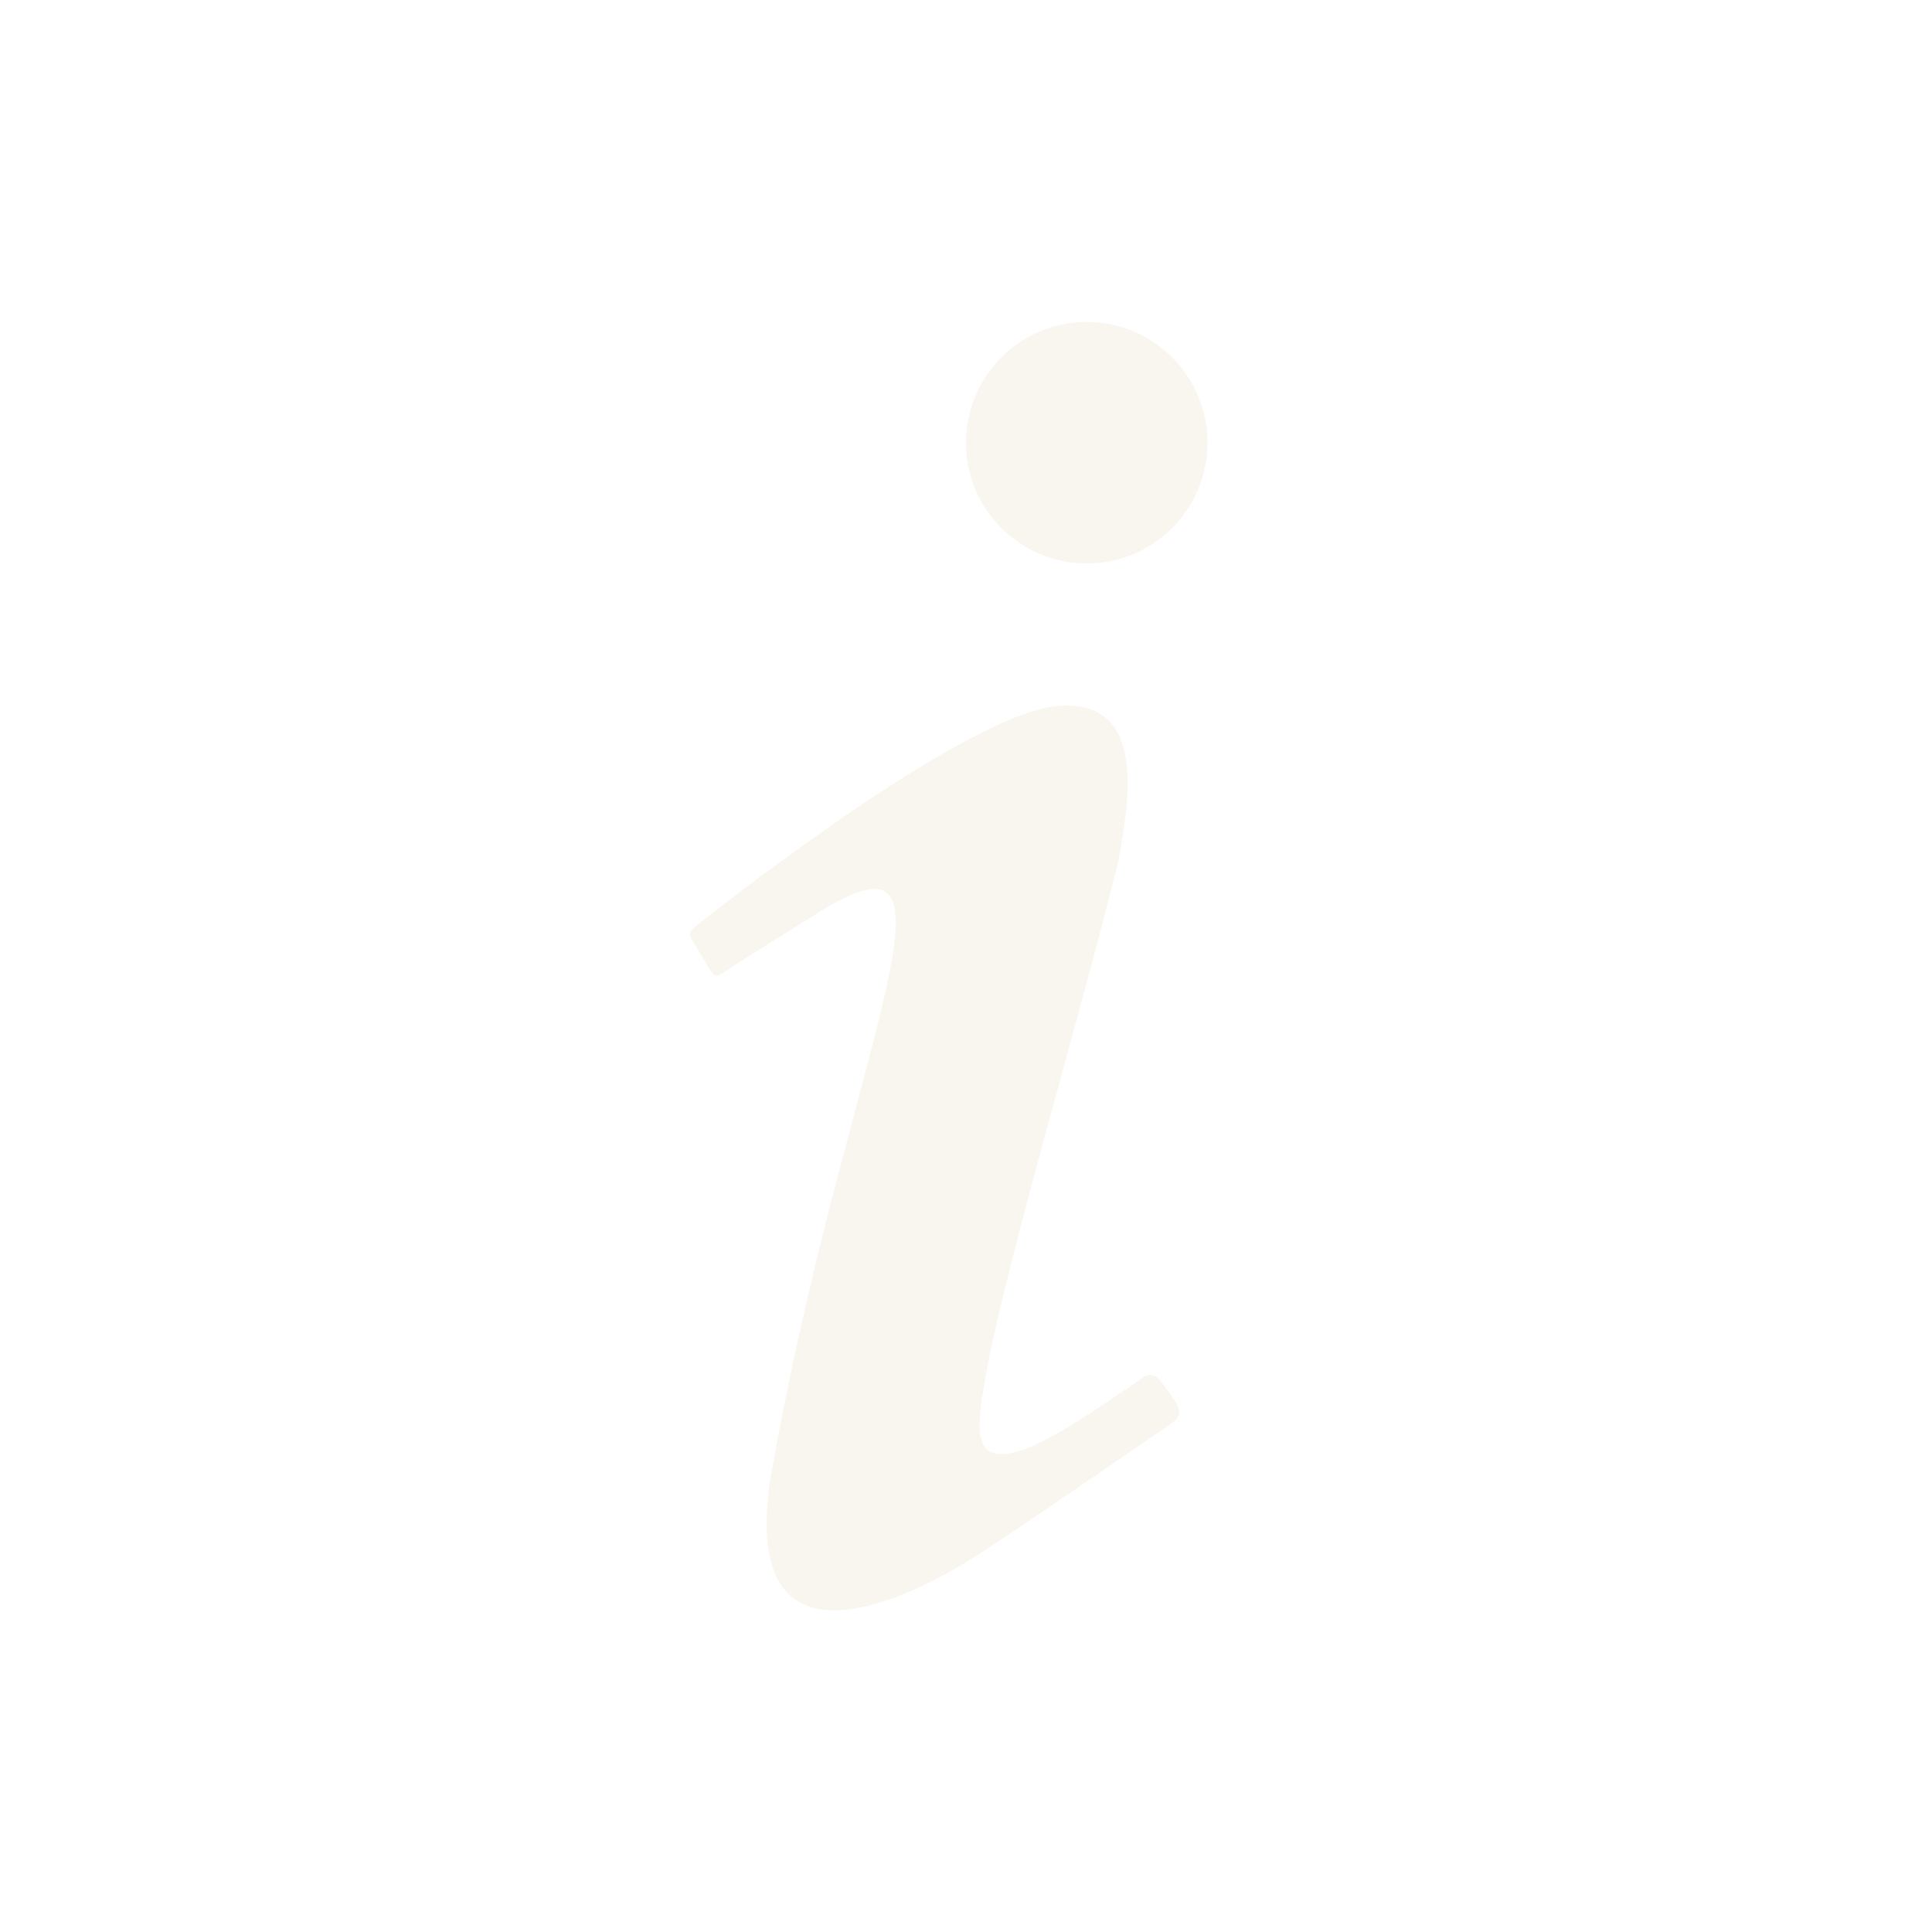
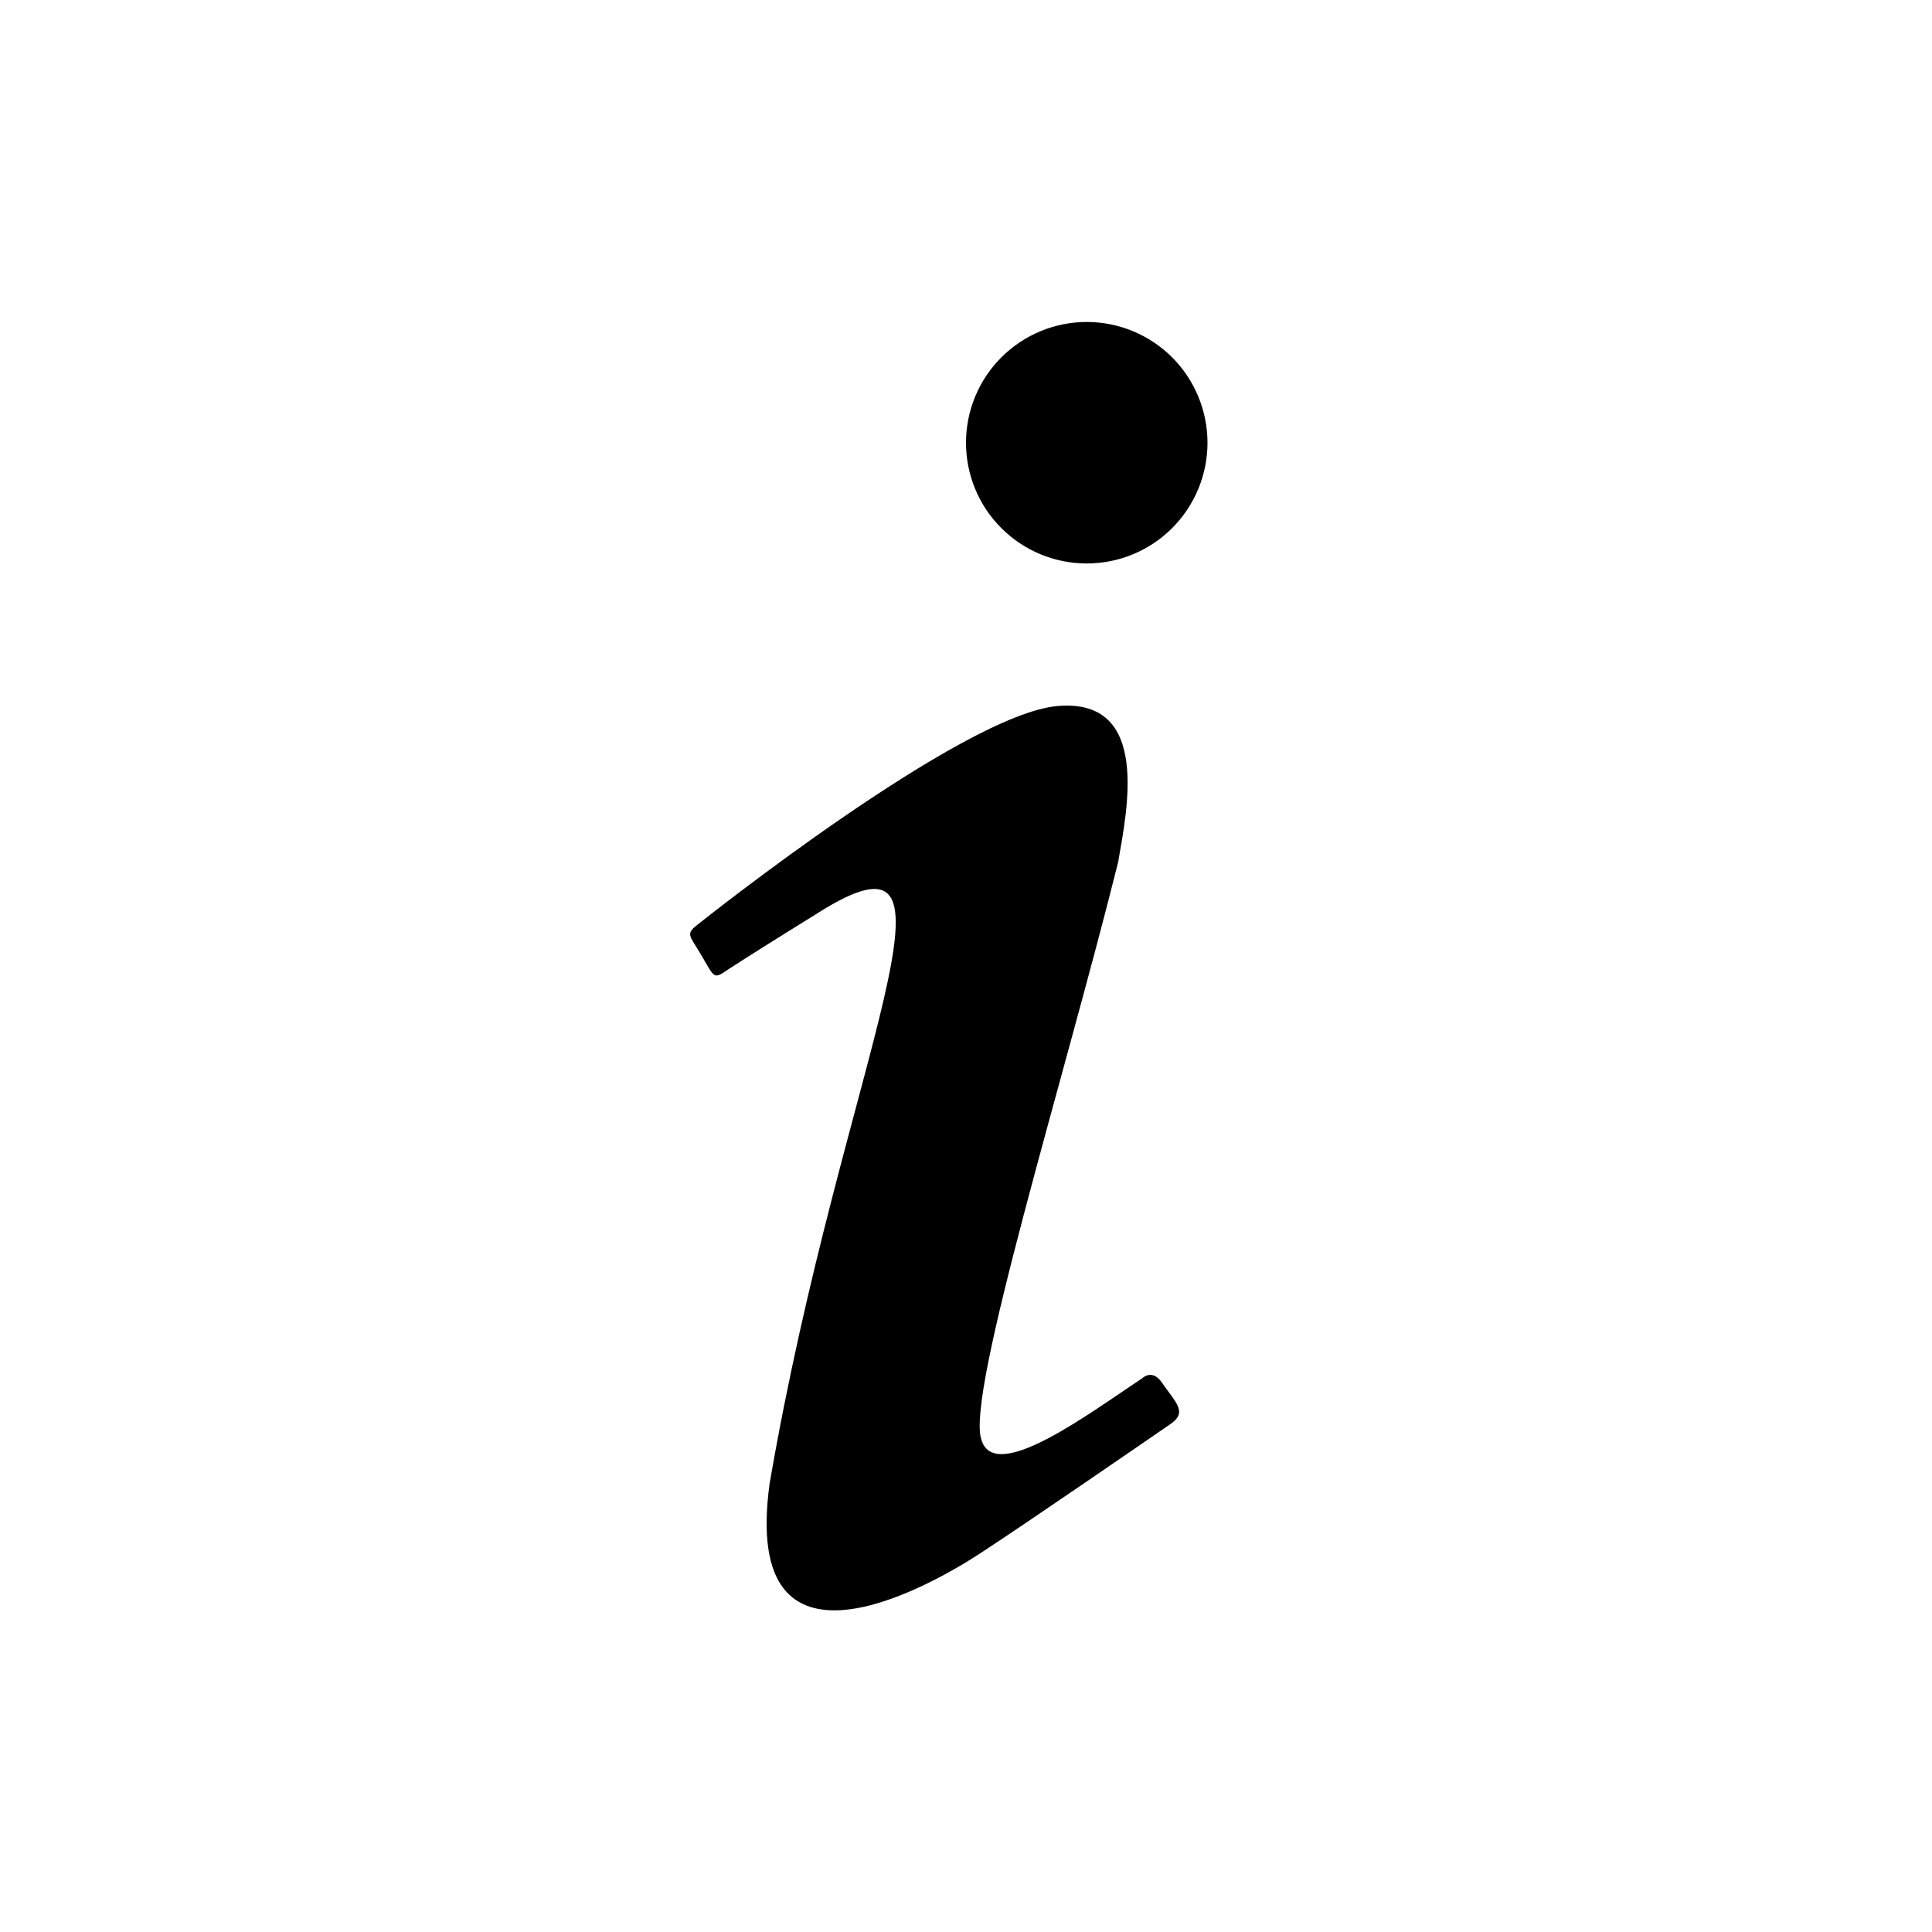
<svg xmlns="http://www.w3.org/2000/svg" width="23" height="23" viewBox="0 0 23 23" fill="none">
-   <path d="M12.937 3.833C12.556 3.833 12.191 3.985 11.921 4.254C11.651 4.524 11.5 4.89 11.5 5.271C11.5 5.652 11.651 6.018 11.921 6.287C12.191 6.557 12.556 6.708 12.937 6.708C13.319 6.708 13.684 6.557 13.954 6.287C14.223 6.018 14.375 5.652 14.375 5.271C14.375 4.89 14.223 4.524 13.954 4.254C13.684 3.985 13.319 3.833 12.937 3.833ZM12.592 8.405C11.452 8.5 8.337 10.982 8.337 10.982C8.146 11.126 8.203 11.117 8.357 11.385C8.51 11.644 8.491 11.663 8.673 11.538C8.865 11.414 9.181 11.213 9.708 10.887C11.739 9.583 10.034 12.592 9.162 17.662C8.817 20.173 11.078 18.879 11.663 18.496C12.238 18.122 13.781 17.058 13.934 16.953C14.145 16.809 13.992 16.694 13.829 16.455C13.714 16.292 13.599 16.407 13.599 16.407C12.976 16.819 11.835 17.681 11.682 17.135C11.5 16.589 12.669 12.842 13.311 10.264C13.417 9.65 13.704 8.309 12.592 8.405Z" fill="#F9F6F0" />
+   <path d="M12.937 3.833C12.556 3.833 12.191 3.985 11.921 4.254C11.651 4.524 11.5 4.89 11.5 5.271C11.5 5.652 11.651 6.018 11.921 6.287C12.191 6.557 12.556 6.708 12.937 6.708C13.319 6.708 13.684 6.557 13.954 6.287C14.223 6.018 14.375 5.652 14.375 5.271C14.375 4.89 14.223 4.524 13.954 4.254C13.684 3.985 13.319 3.833 12.937 3.833ZM12.592 8.405C11.452 8.5 8.337 10.982 8.337 10.982C8.146 11.126 8.203 11.117 8.357 11.385C8.51 11.644 8.491 11.663 8.673 11.538C8.865 11.414 9.181 11.213 9.708 10.887C11.739 9.583 10.034 12.592 9.162 17.662C8.817 20.173 11.078 18.879 11.663 18.496C12.238 18.122 13.781 17.058 13.934 16.953C14.145 16.809 13.992 16.694 13.829 16.455C13.714 16.292 13.599 16.407 13.599 16.407C12.976 16.819 11.835 17.681 11.682 17.135C11.5 16.589 12.669 12.842 13.311 10.264C13.417 9.65 13.704 8.309 12.592 8.405Z" fill="currentColor" />
</svg>
